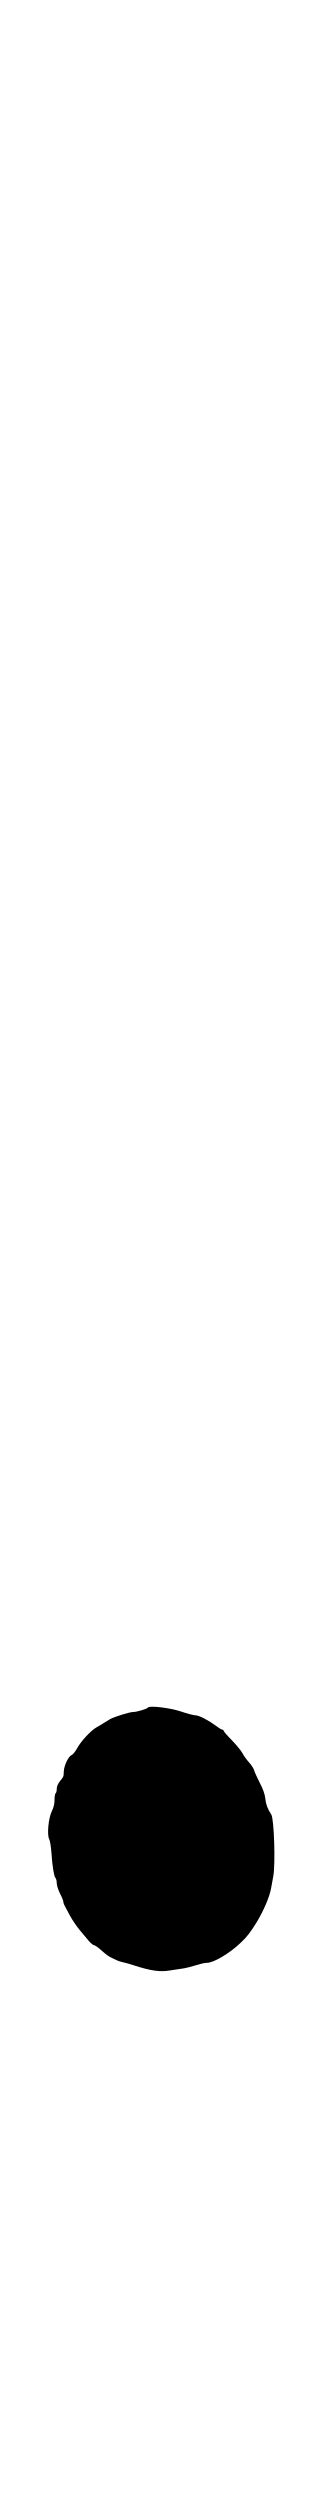
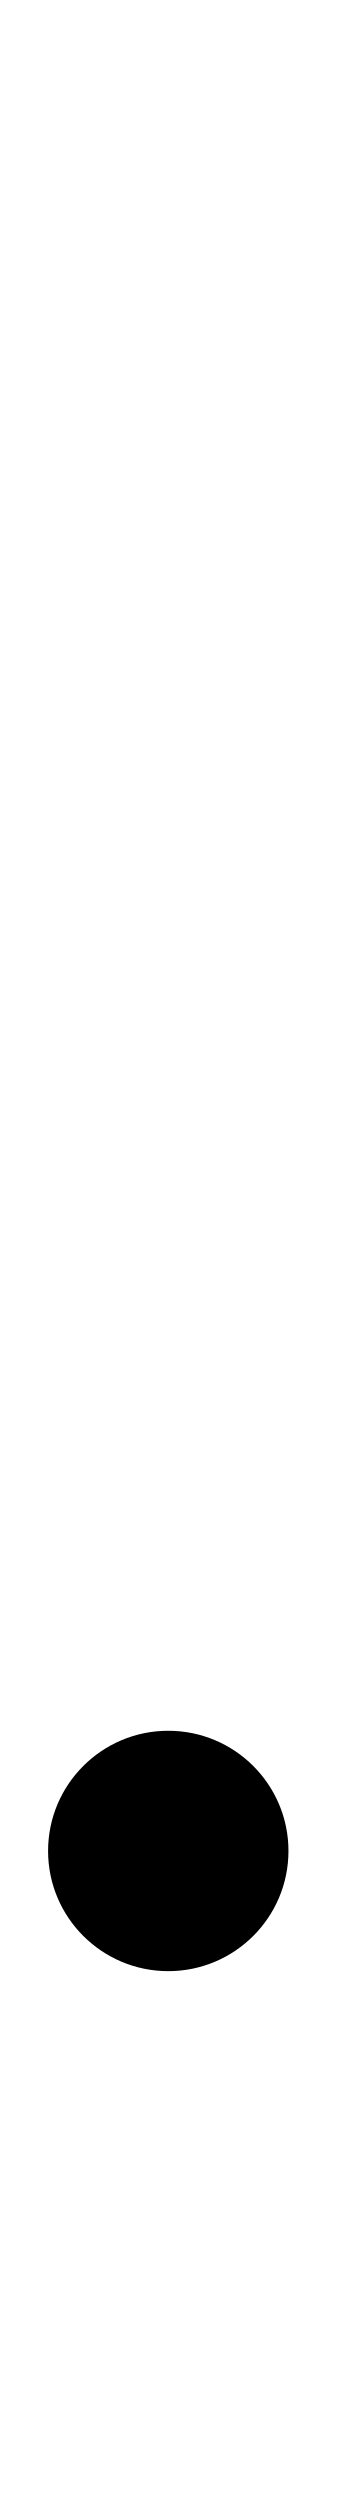
- <svg xmlns="http://www.w3.org/2000/svg" viewBox="-20 -820 134.149 1040">
-   <path transform="scale(1,-1)" d="M41.528 109.65C41.206 109.099 36.931 107.812 35.414 107.812C33.898 107.812 27.6 105.835 25.762 104.824C25.072 104.41 23.923 103.721 23.141 103.215C22.406 102.709 21.027 101.928 20.154 101.422C17.809 100.135 13.581 95.539 12.064 92.689C11.328 91.356 10.317 90.069 9.765 89.885C8.478 89.379 6.686 85.61 6.548 83.22C6.456 80.829 6.548 81.059 4.985 79.083C4.066 77.934 3.606 76.83 3.606 75.819C3.606 74.992 3.422 74.164 3.146 74.027C2.916 73.889 2.687 72.648 2.687 71.269C2.687 69.614 2.319 68.097 1.583 66.58C0.158 63.776 -0.531 56.605 0.48 54.905C0.802 54.307 1.216 51.733 1.4 49.205C1.767 43.643 2.457 39.368 3.1 38.725C3.376 38.449 3.606 37.484 3.606 36.564C3.606 35.691 4.249 33.714 4.985 32.243C5.766 30.772 6.364 29.21 6.364 28.796C6.364 28.382 6.64 27.647 6.961 27.095C7.237 26.544 8.248 24.705 9.168 22.958C10.133 21.212 11.926 18.546 13.213 17.029C14.454 15.512 16.155 13.489 16.982 12.524C17.763 11.605 18.729 10.823 19.096 10.823C19.418 10.823 20.705 9.95 21.9 8.893C24.245 6.778 25.256 6.043 27.049 5.261C27.692 4.986 28.519 4.572 28.887 4.388C29.301 4.204 30.312 3.882 31.186 3.699C32.059 3.515 34.035 2.963 35.552 2.457C42.585 0.159 46.63 -0.438 50.721 0.297C52.238 0.527 54.306 0.849 55.318 0.987C56.972 1.17 58.995 1.676 63.638 3.055C64.419 3.285 65.522 3.469 66.12 3.469C68.878 3.469 75.543 7.422 80.047 11.743C82.805 14.317 84.046 15.971 86.712 20.246C89.608 24.981 92.136 30.864 92.78 34.496C93.01 35.783 93.424 38.035 93.699 39.552C94.619 44.654 94.021 63.27 92.872 65.109C91.217 67.729 90.62 69.338 90.344 71.958C90.16 73.659 89.424 75.773 88.045 78.393C86.942 80.554 85.885 82.898 85.701 83.587C85.517 84.323 84.598 85.748 83.633 86.805C82.667 87.862 81.426 89.563 80.921 90.574C80.415 91.586 78.393 94.022 76.508 95.998C74.577 97.929 73.015 99.767 73.015 99.997C73.015 100.273 72.785 100.457 72.509 100.457C72.233 100.457 71.222 101.009 70.303 101.744C66.763 104.364 62.856 106.433 61.247 106.433C60.558 106.433 57.892 107.122 55.364 107.995C50.721 109.558 42.125 110.569 41.528 109.65Z" />
+ <svg xmlns="http://www.w3.org/2000/svg" viewBox="-20 -820 140.000 1040">
+   <path transform="scale(1,-1)" d="M100 50C100 77.614 77.614 100 50 100C22.386 100 0 77.614 0 50C0 22.386 22.386 0 50 0C77.614 0 100 22.386 100 50Z" />
</svg>
